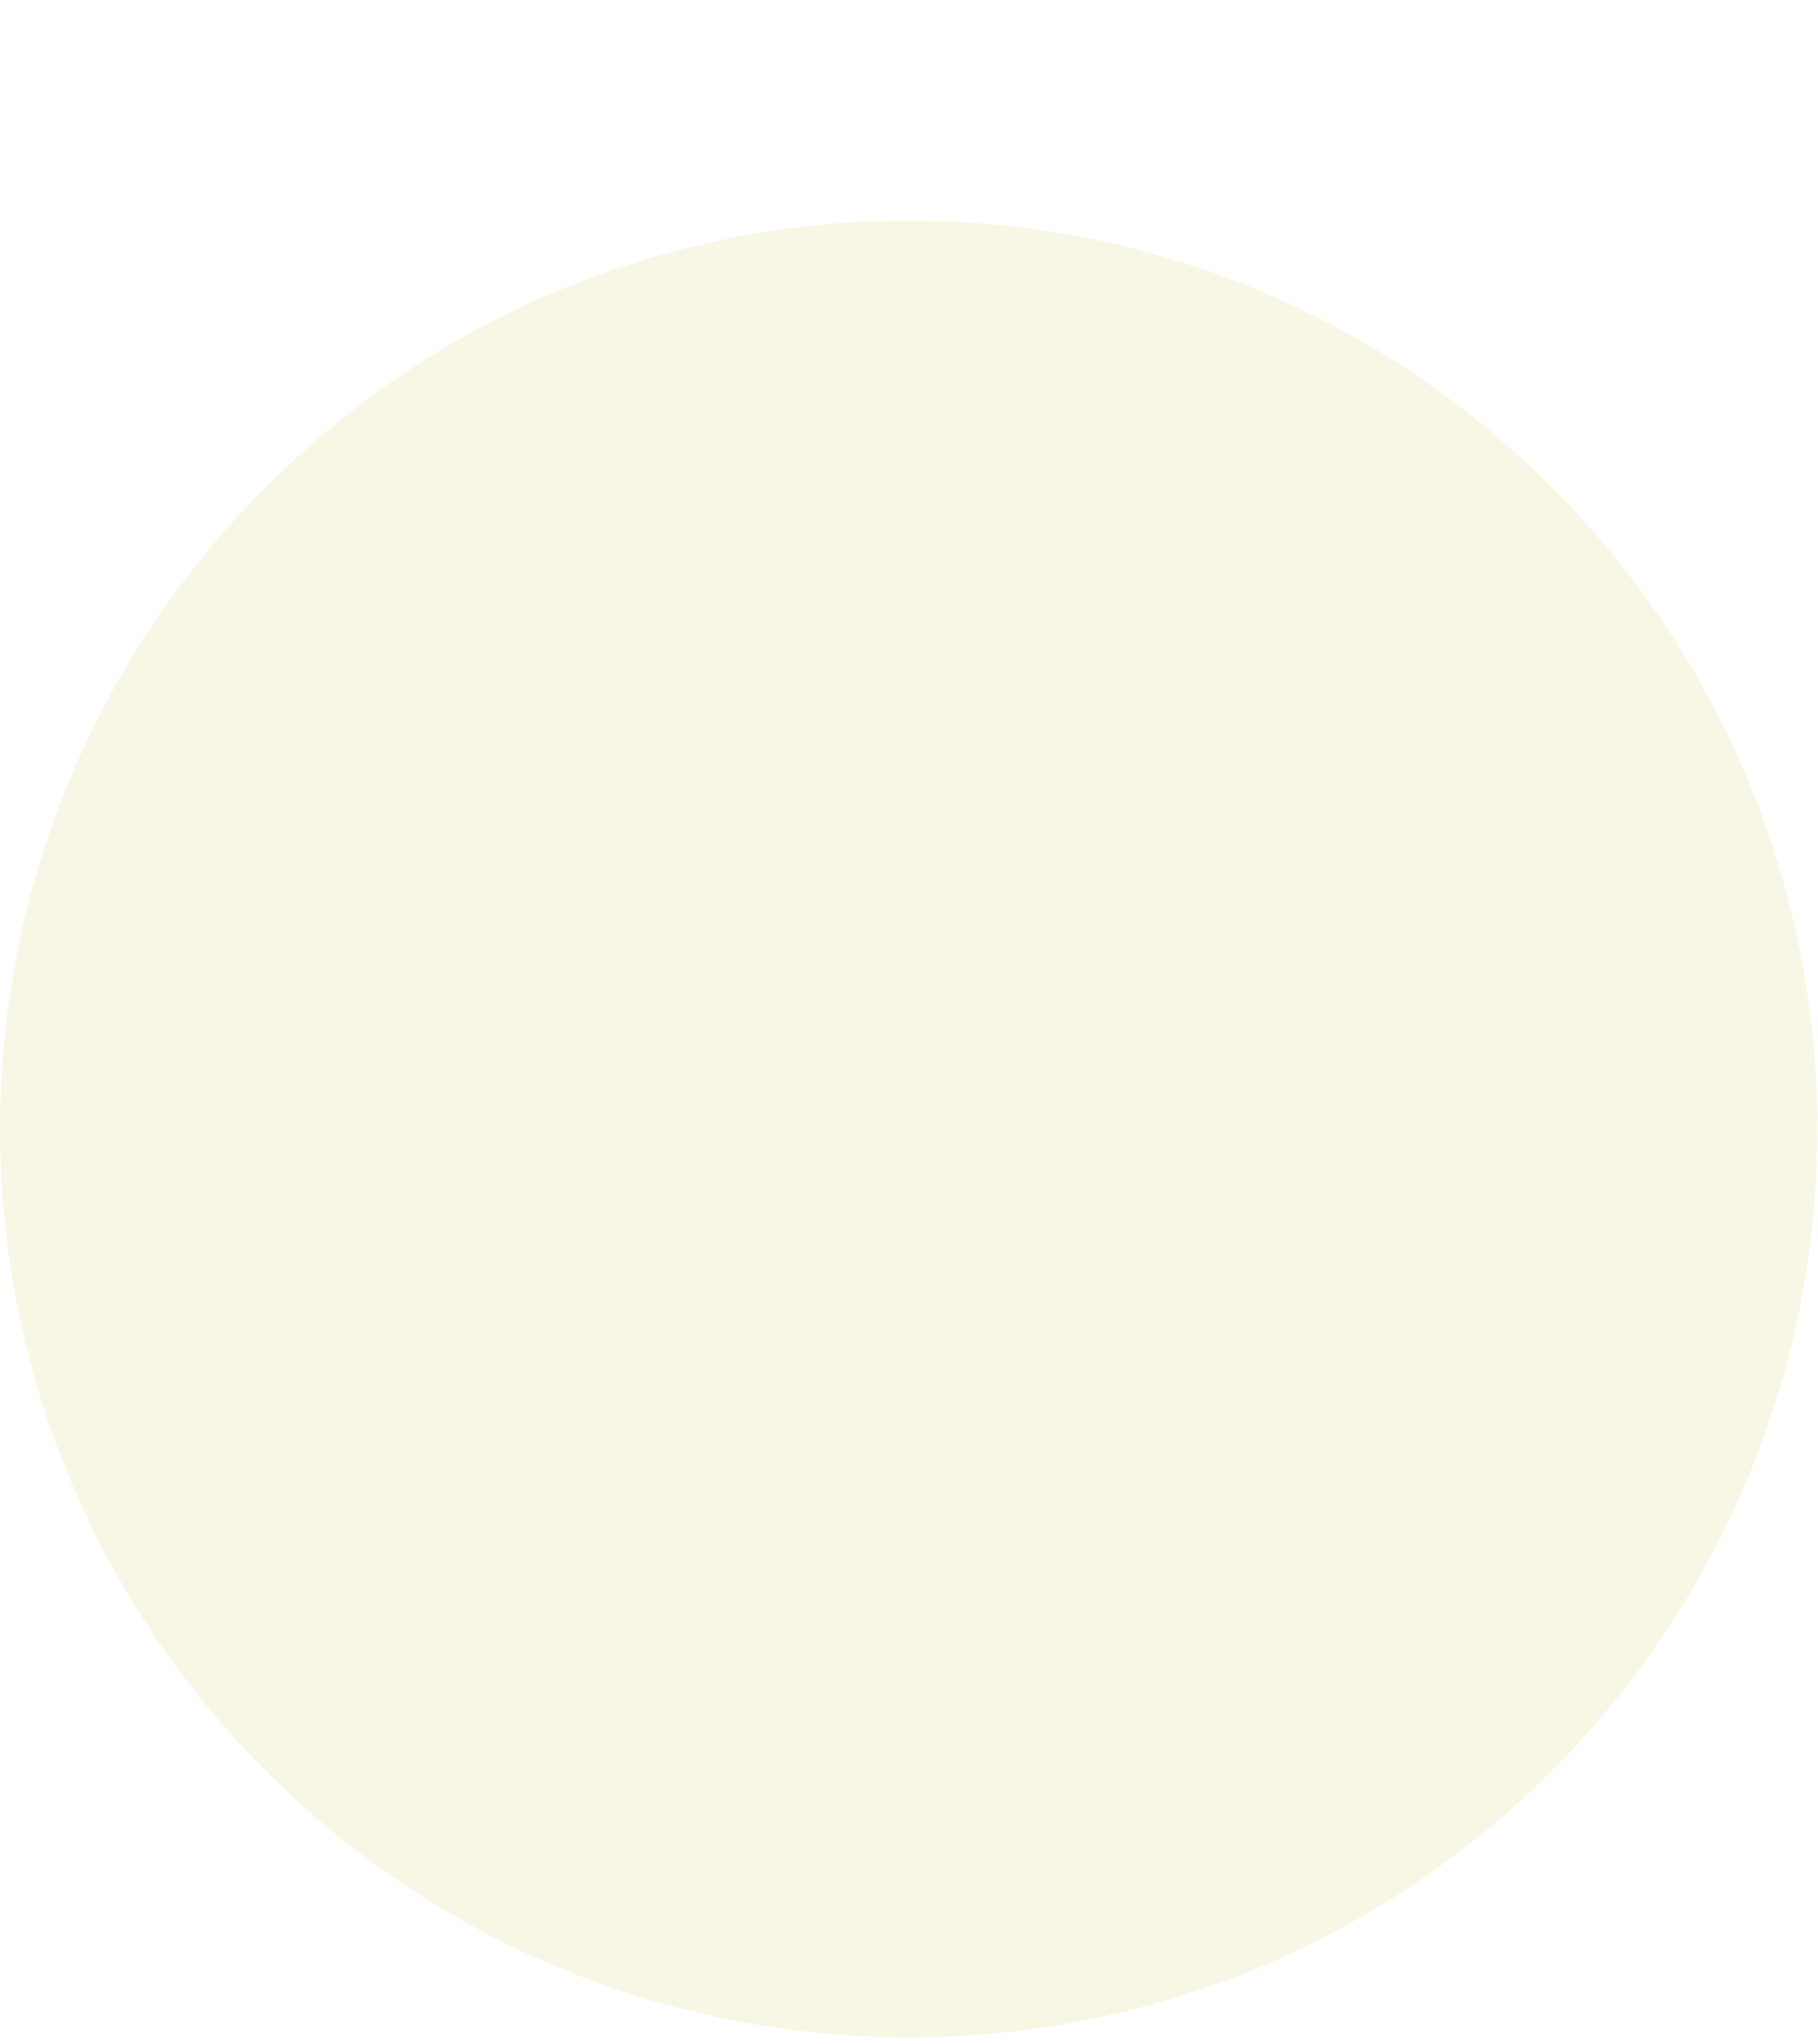
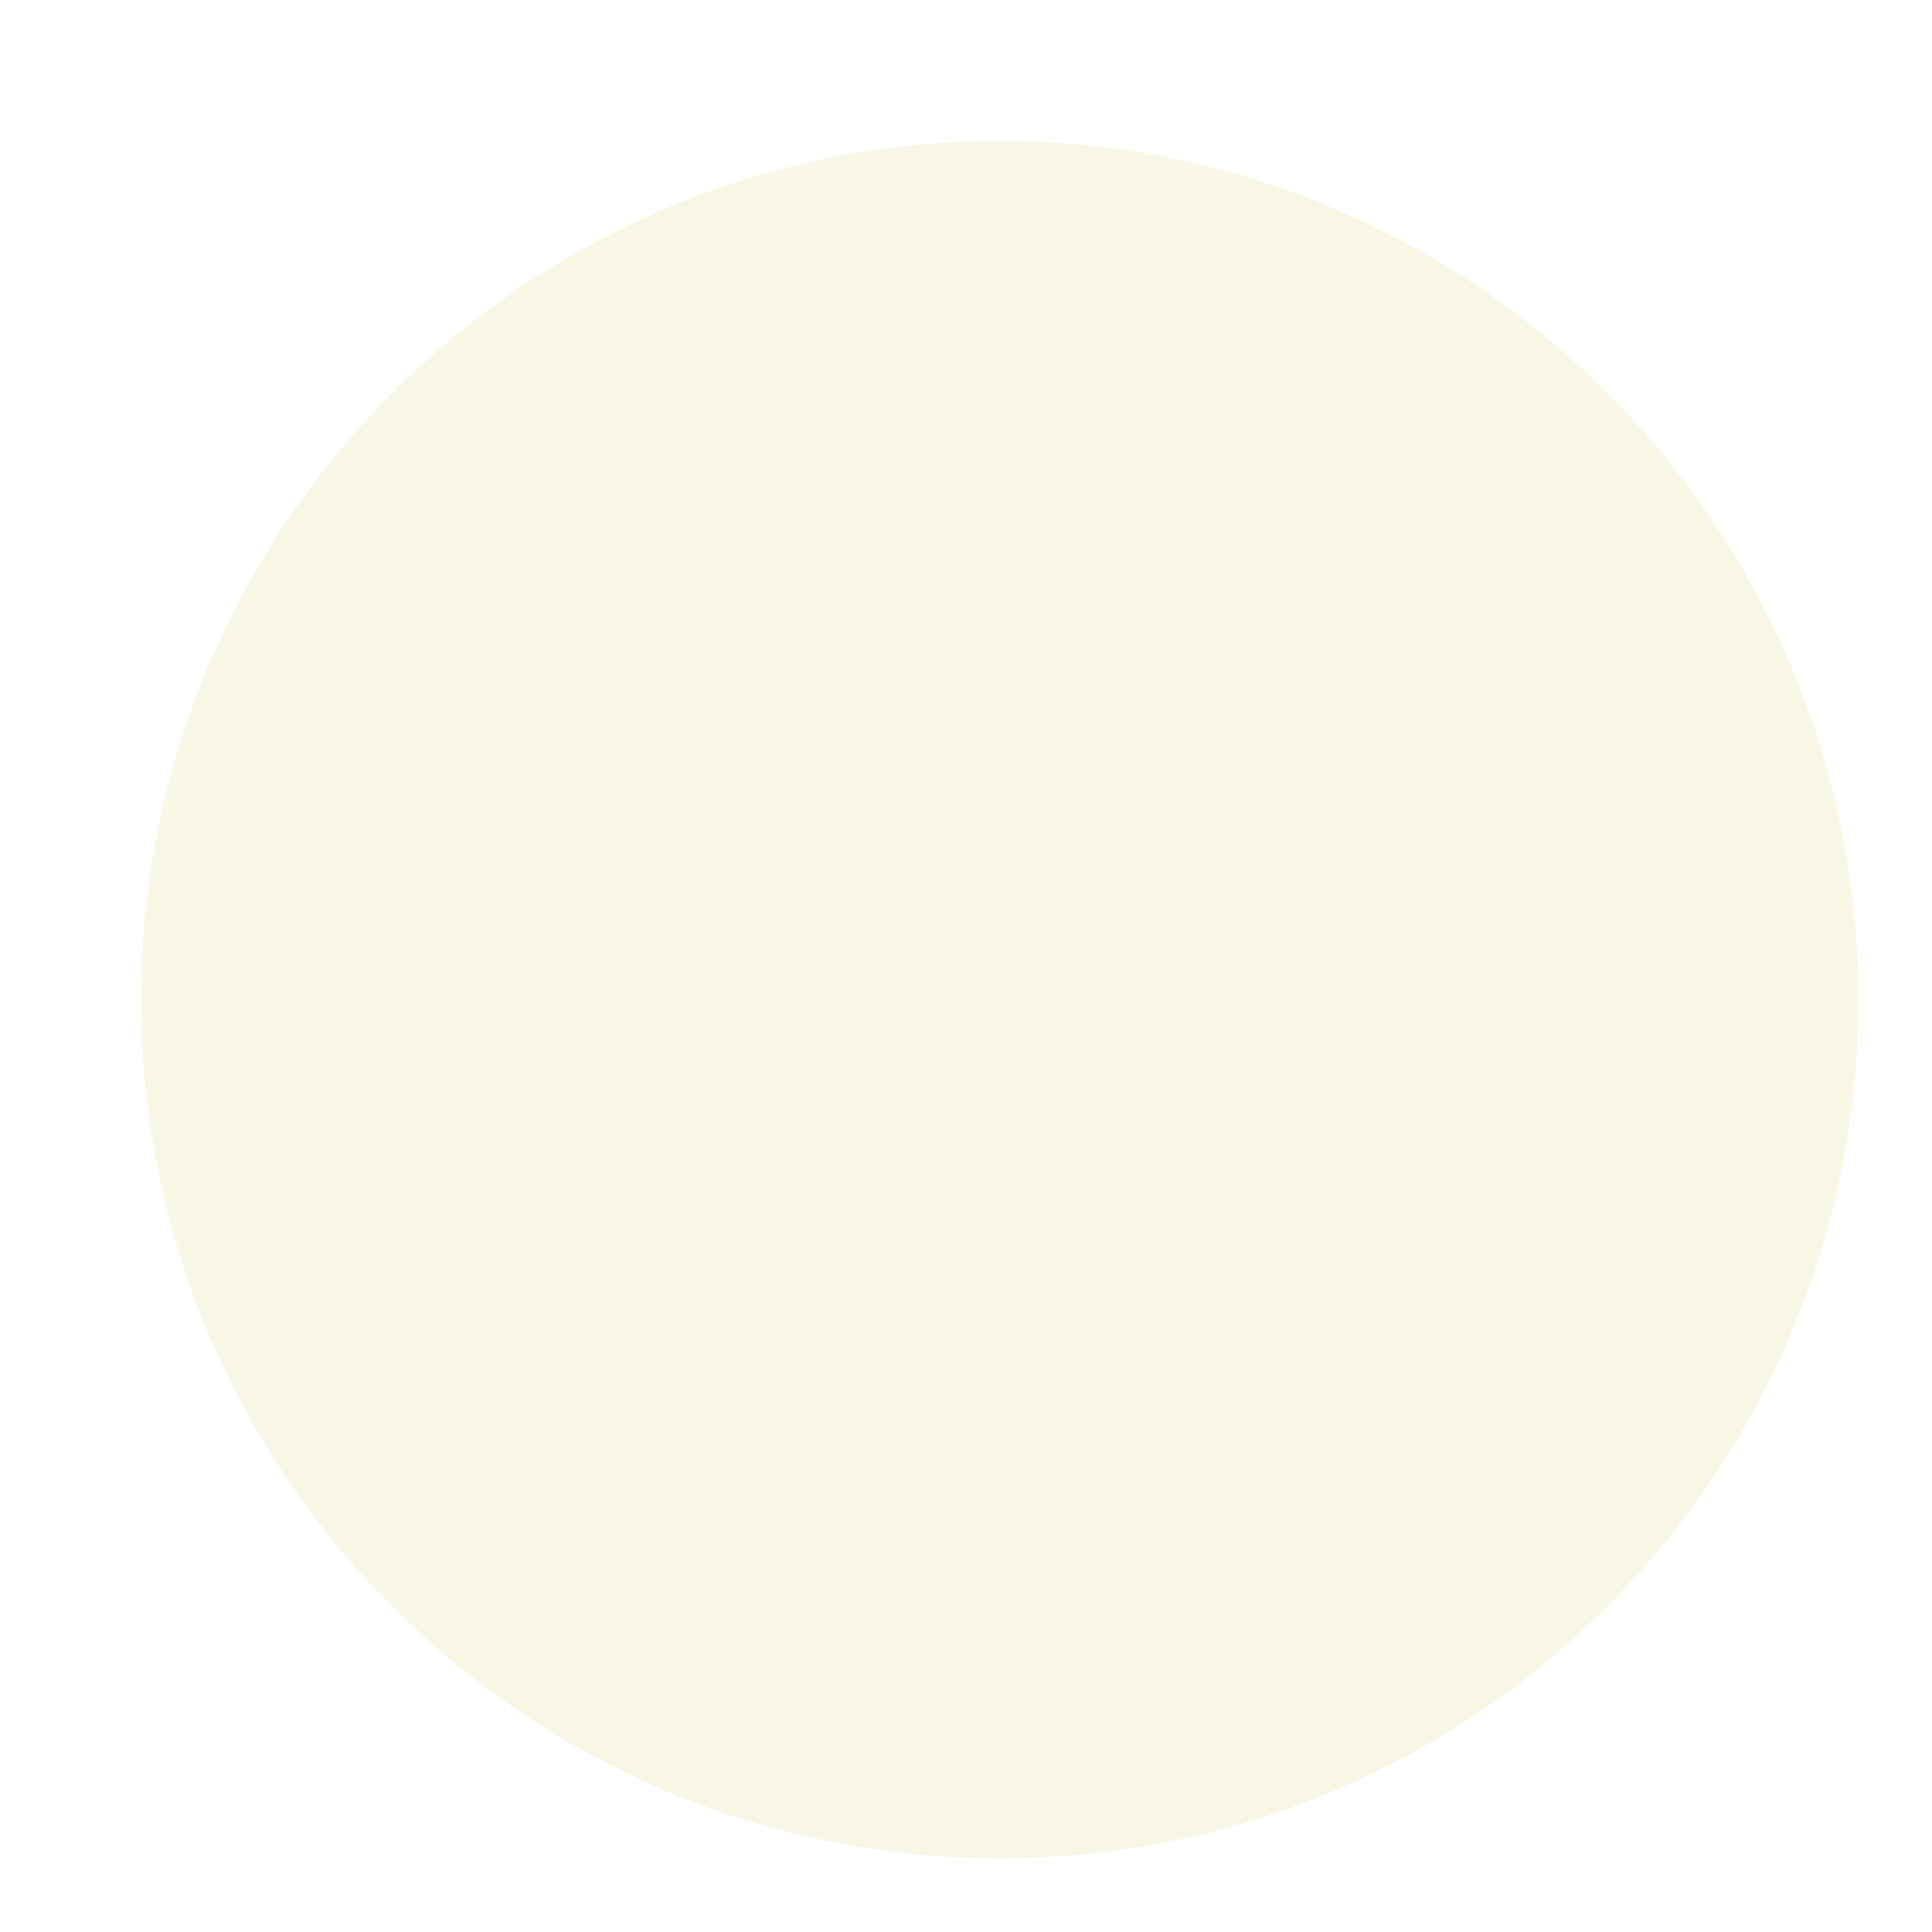
- <svg xmlns="http://www.w3.org/2000/svg" width="8" height="9" viewBox="0 0 8 9" fill="none">
-   <rect x="-1.657" y="4.971" width="8" height="8" rx="4" transform="rotate(-45 -1.65674 4.9707)" fill="#F8F7E5" />
+ <svg xmlns="http://www.w3.org/2000/svg" width="9" height="9" viewBox="0 0 9 9" fill="none">
+   <rect x="0.683" y="0.631" width="8" height="8" rx="4" transform="rotate(0.370515 0.682861 0.630859)" fill="#F8F7E5" />
</svg>
